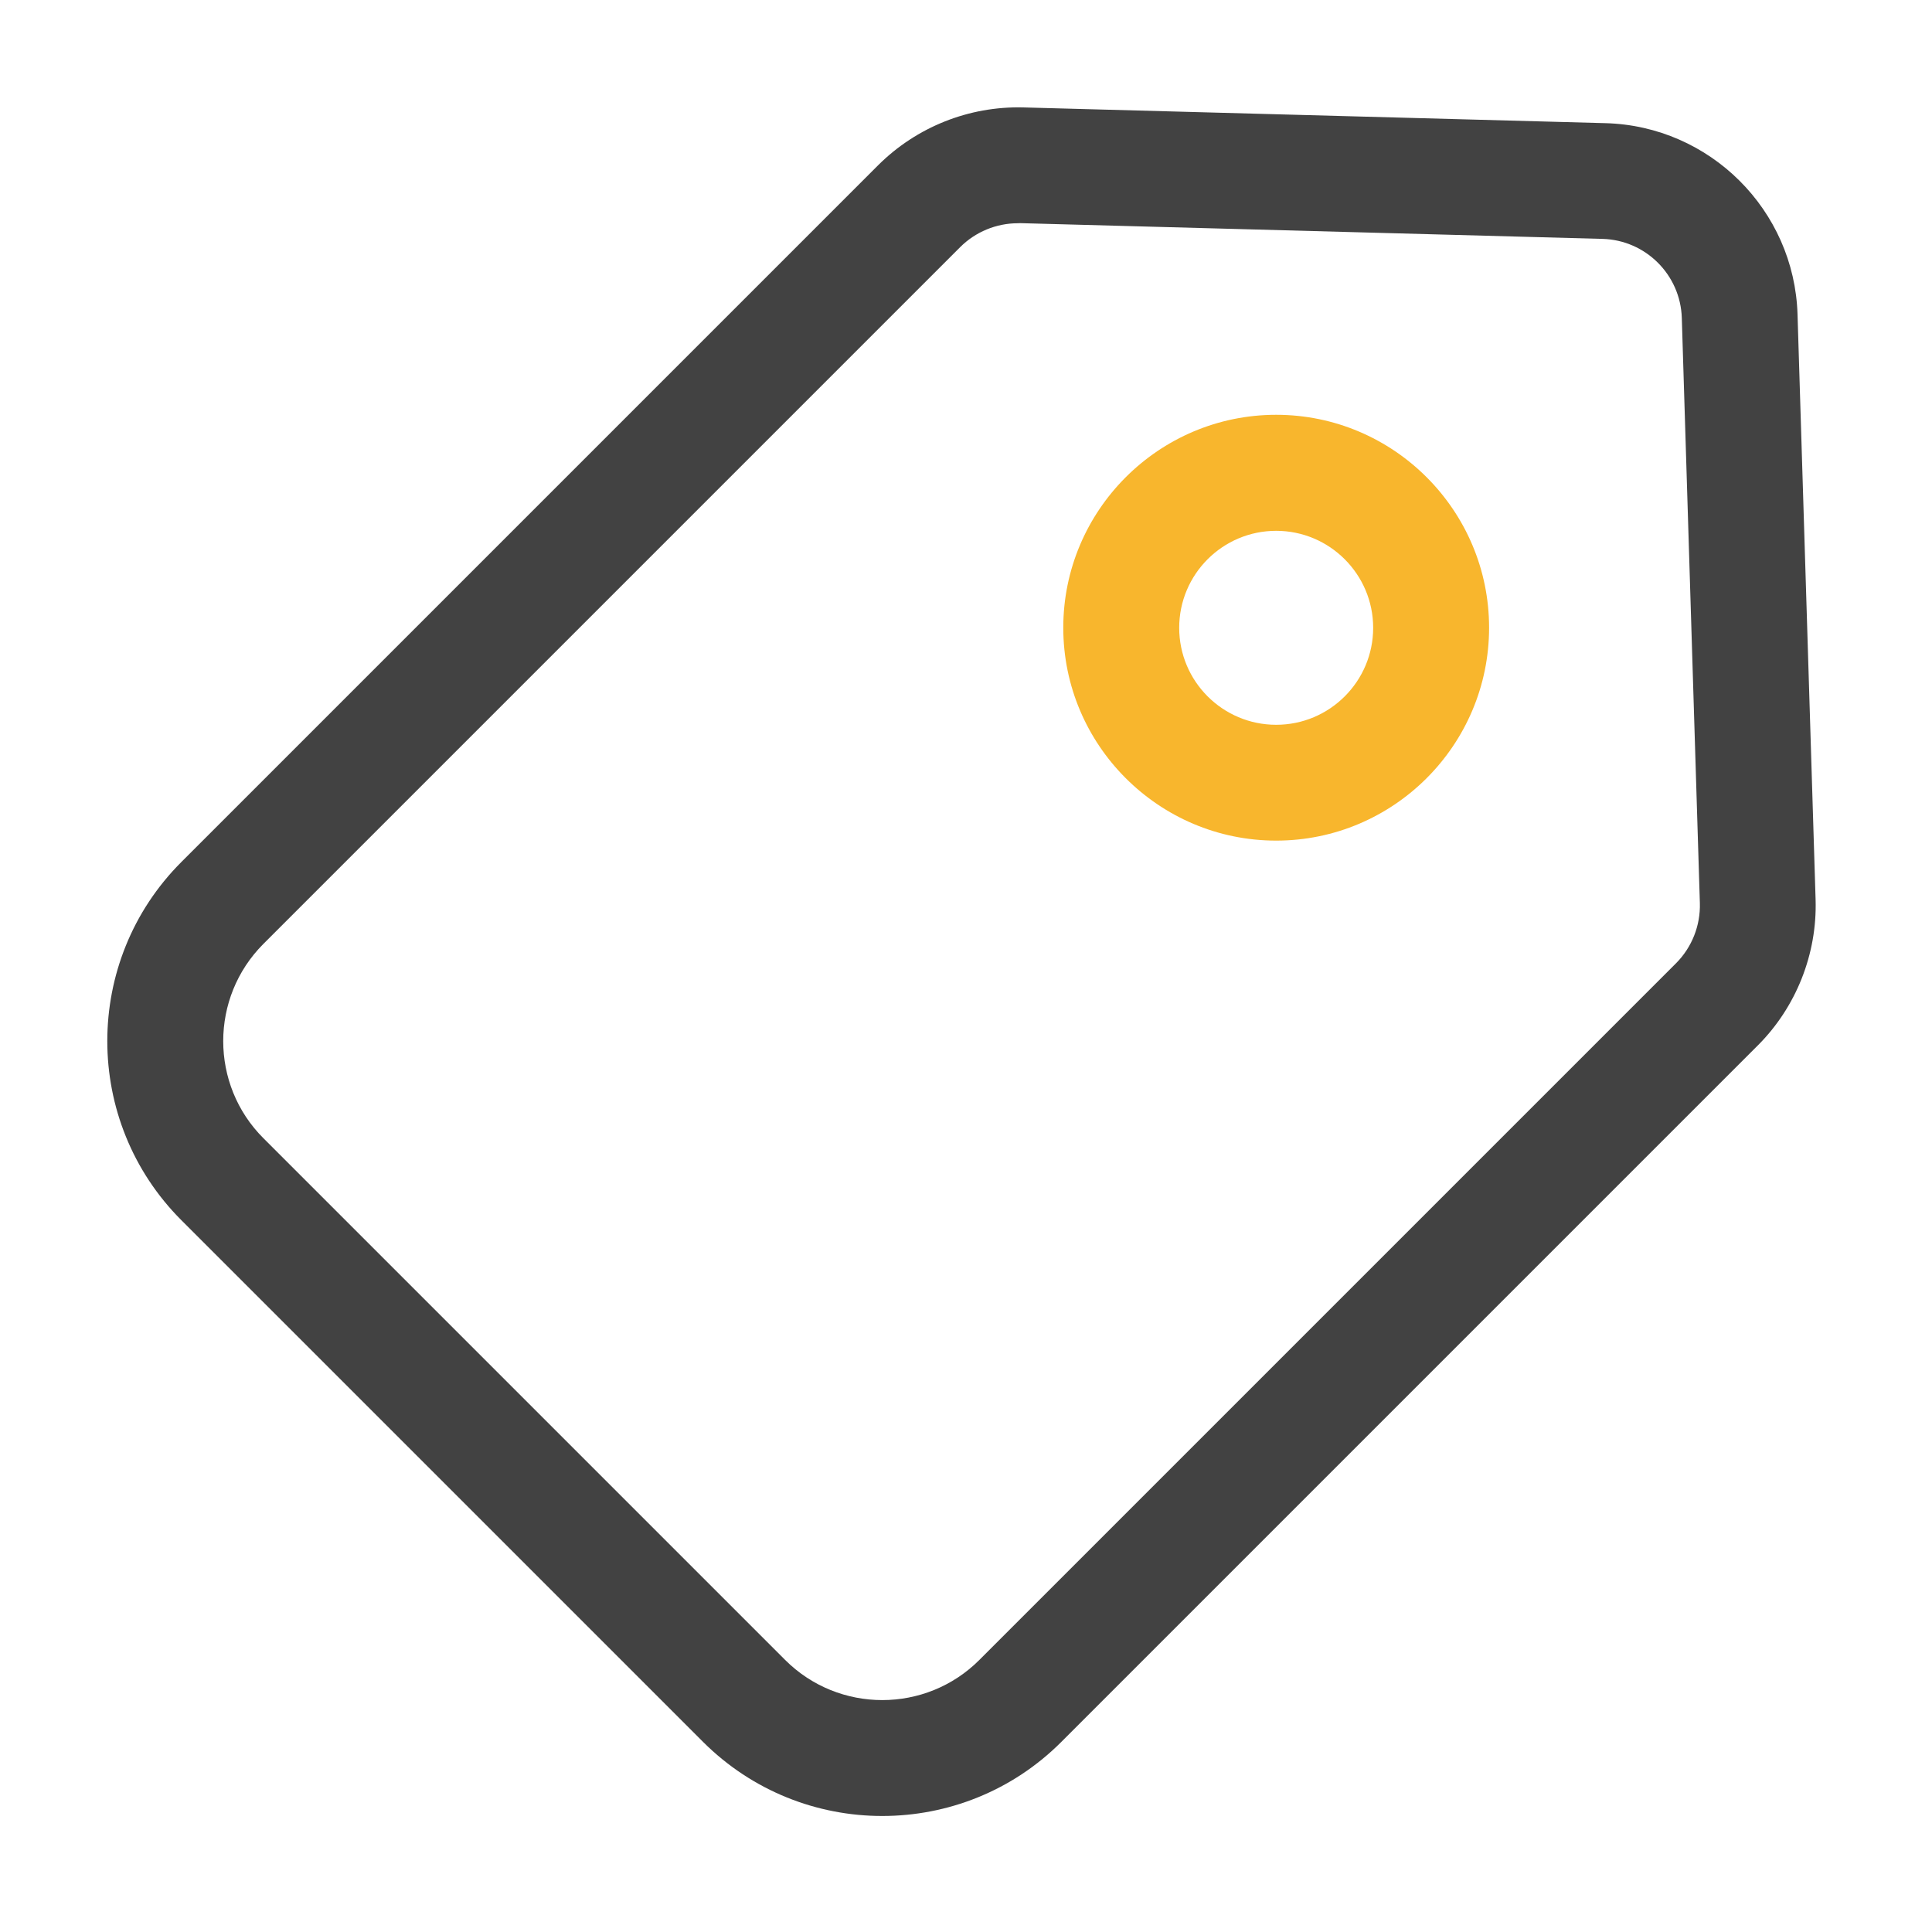
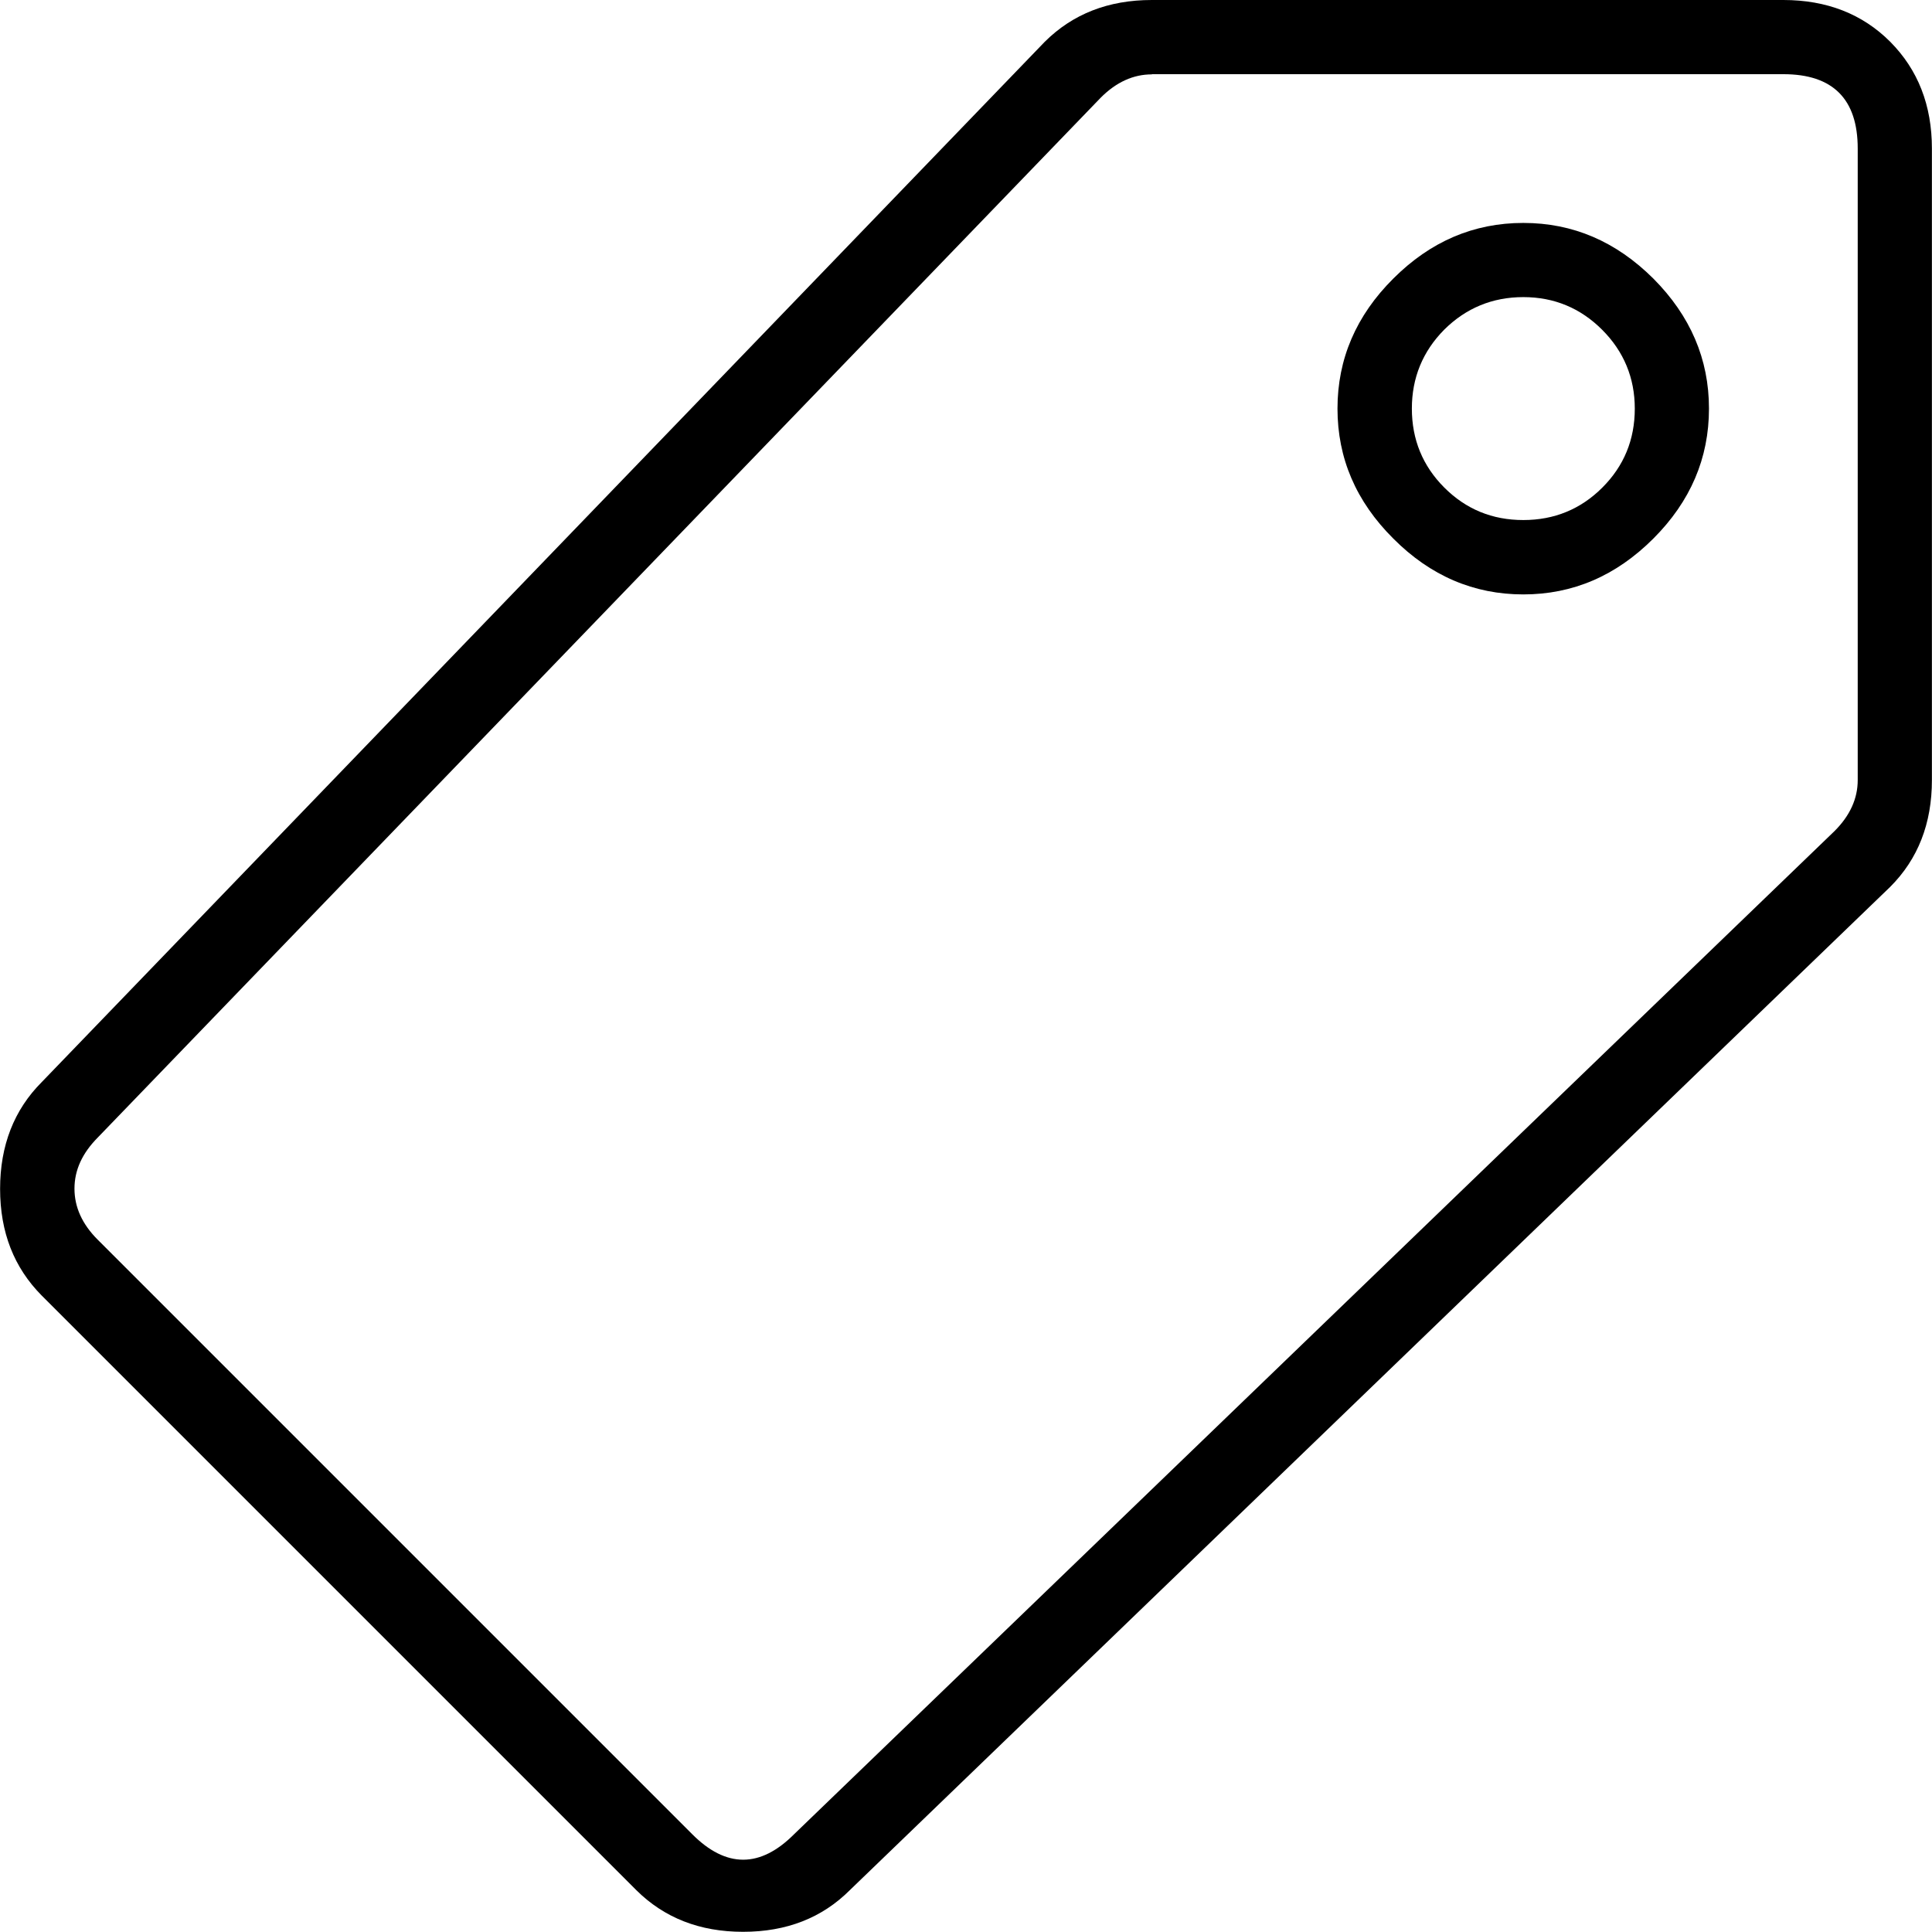
- <svg xmlns="http://www.w3.org/2000/svg" t="1636120918683" class="icon" viewBox="0 0 1024 1024" version="1.1" p-id="36441" width="200" height="200">
+ <svg xmlns="http://www.w3.org/2000/svg" t="1636126966197" class="icon" viewBox="0 0 1024 1024" version="1.1" p-id="57192" width="200" height="200">
  <defs>
    <style type="text/css" />
  </defs>
-   <path d="M467.61 962.509c-34.407 0-68.762-13.107-94.976-39.27l-276.48-276.48c-52.378-52.378-52.378-137.575 0-189.901L465.459 87.552a105.216 105.216 0 0 1 76.851-30.618l308.634 8.346c55.347 1.485 100.096 46.029 101.786 101.376l9.574 310.17c0.87 28.774-10.291 56.934-30.618 77.26L562.483 923.29c-26.112 26.112-60.467 39.219-94.873 39.219z m71.884-844.186c-11.417 0-22.476 4.557-30.566 12.647L139.622 500.275c-28.416 28.416-28.416 74.65 0 103.015l276.48 276.48c28.416 28.416 74.65 28.416 103.015 0L888.32 510.566a43.418 43.418 0 0 0 12.646-31.897l-9.574-310.17c-0.717-22.886-19.2-41.267-42.035-41.881l-308.634-8.346c-0.46 0.051-0.819 0.051-1.229 0.051z" fill="#424242" p-id="36442" />
-   <path d="M676.403 445.542c-62.208 0-112.845-50.636-112.845-112.844s50.637-112.845 112.845-112.845 112.845 50.637 112.845 112.845-50.637 112.844-112.845 112.844z m0-164.198c-28.365 0-51.405 23.04-51.405 51.405s23.04 51.405 51.405 51.405c28.365 0 51.405-23.04 51.405-51.405s-23.091-51.405-51.405-51.405z" fill="#F8B62D" p-id="36443" />
+   <path d="M337.221 1001.781 22.167 686.728C7.423 671.882 0.051 653.144 0.051 630.107c0-22.935 7.372-41.877 22.116-56.622l531.608-551.369C568.622 7.372 587.461 0 610.499 0l334.712 0c22.935 0 41.877 7.372 56.622 22.116C1016.577 36.963 1023.949 55.802 1023.949 78.738l0 334.712c0 23.038-7.372 41.877-22.116 56.622L450.464 1001.781C435.72 1016.526 416.88 1023.898 393.842 1023.898 370.907 1023.898 352.067 1016.526 337.221 1001.781zM610.499 39.42c-9.829 0-18.84 4.096-27.031 12.287L51.758 602.973c-8.191 8.294-12.287 17.201-12.287 27.031 0 9.829 4.096 18.84 12.287 27.031l315.053 315.053c18.021 18.123 36.144 18.123 54.164 0l551.369-531.608c8.191-8.191 12.287-17.201 12.287-27.031L984.631 78.738c0-26.212-13.106-39.42-39.42-39.42L610.499 39.318zM876.303 285.463C856.542 305.224 833.606 315.053 807.394 315.053S758.145 305.224 738.486 285.463C718.725 265.804 708.896 242.869 708.896 216.554c0-26.212 9.829-49.249 29.591-68.908C758.145 127.987 781.08 118.158 807.394 118.158S856.542 127.987 876.303 147.646C895.962 167.407 905.791 190.343 905.791 216.554 905.791 242.869 895.962 265.804 876.303 285.463zM849.169 174.779C837.702 163.312 823.777 157.475 807.394 157.475c-16.382 0-30.41 5.836-41.877 17.201C754.049 186.247 748.316 200.274 748.316 216.554c0 16.382 5.734 30.41 17.201 41.877 11.468 11.468 25.393 17.201 41.877 17.201 16.382 0 30.41-5.734 41.877-17.201 11.468-11.468 17.201-25.393 17.201-41.877C866.473 200.274 860.637 186.247 849.169 174.779z" p-id="57193" />
</svg>
